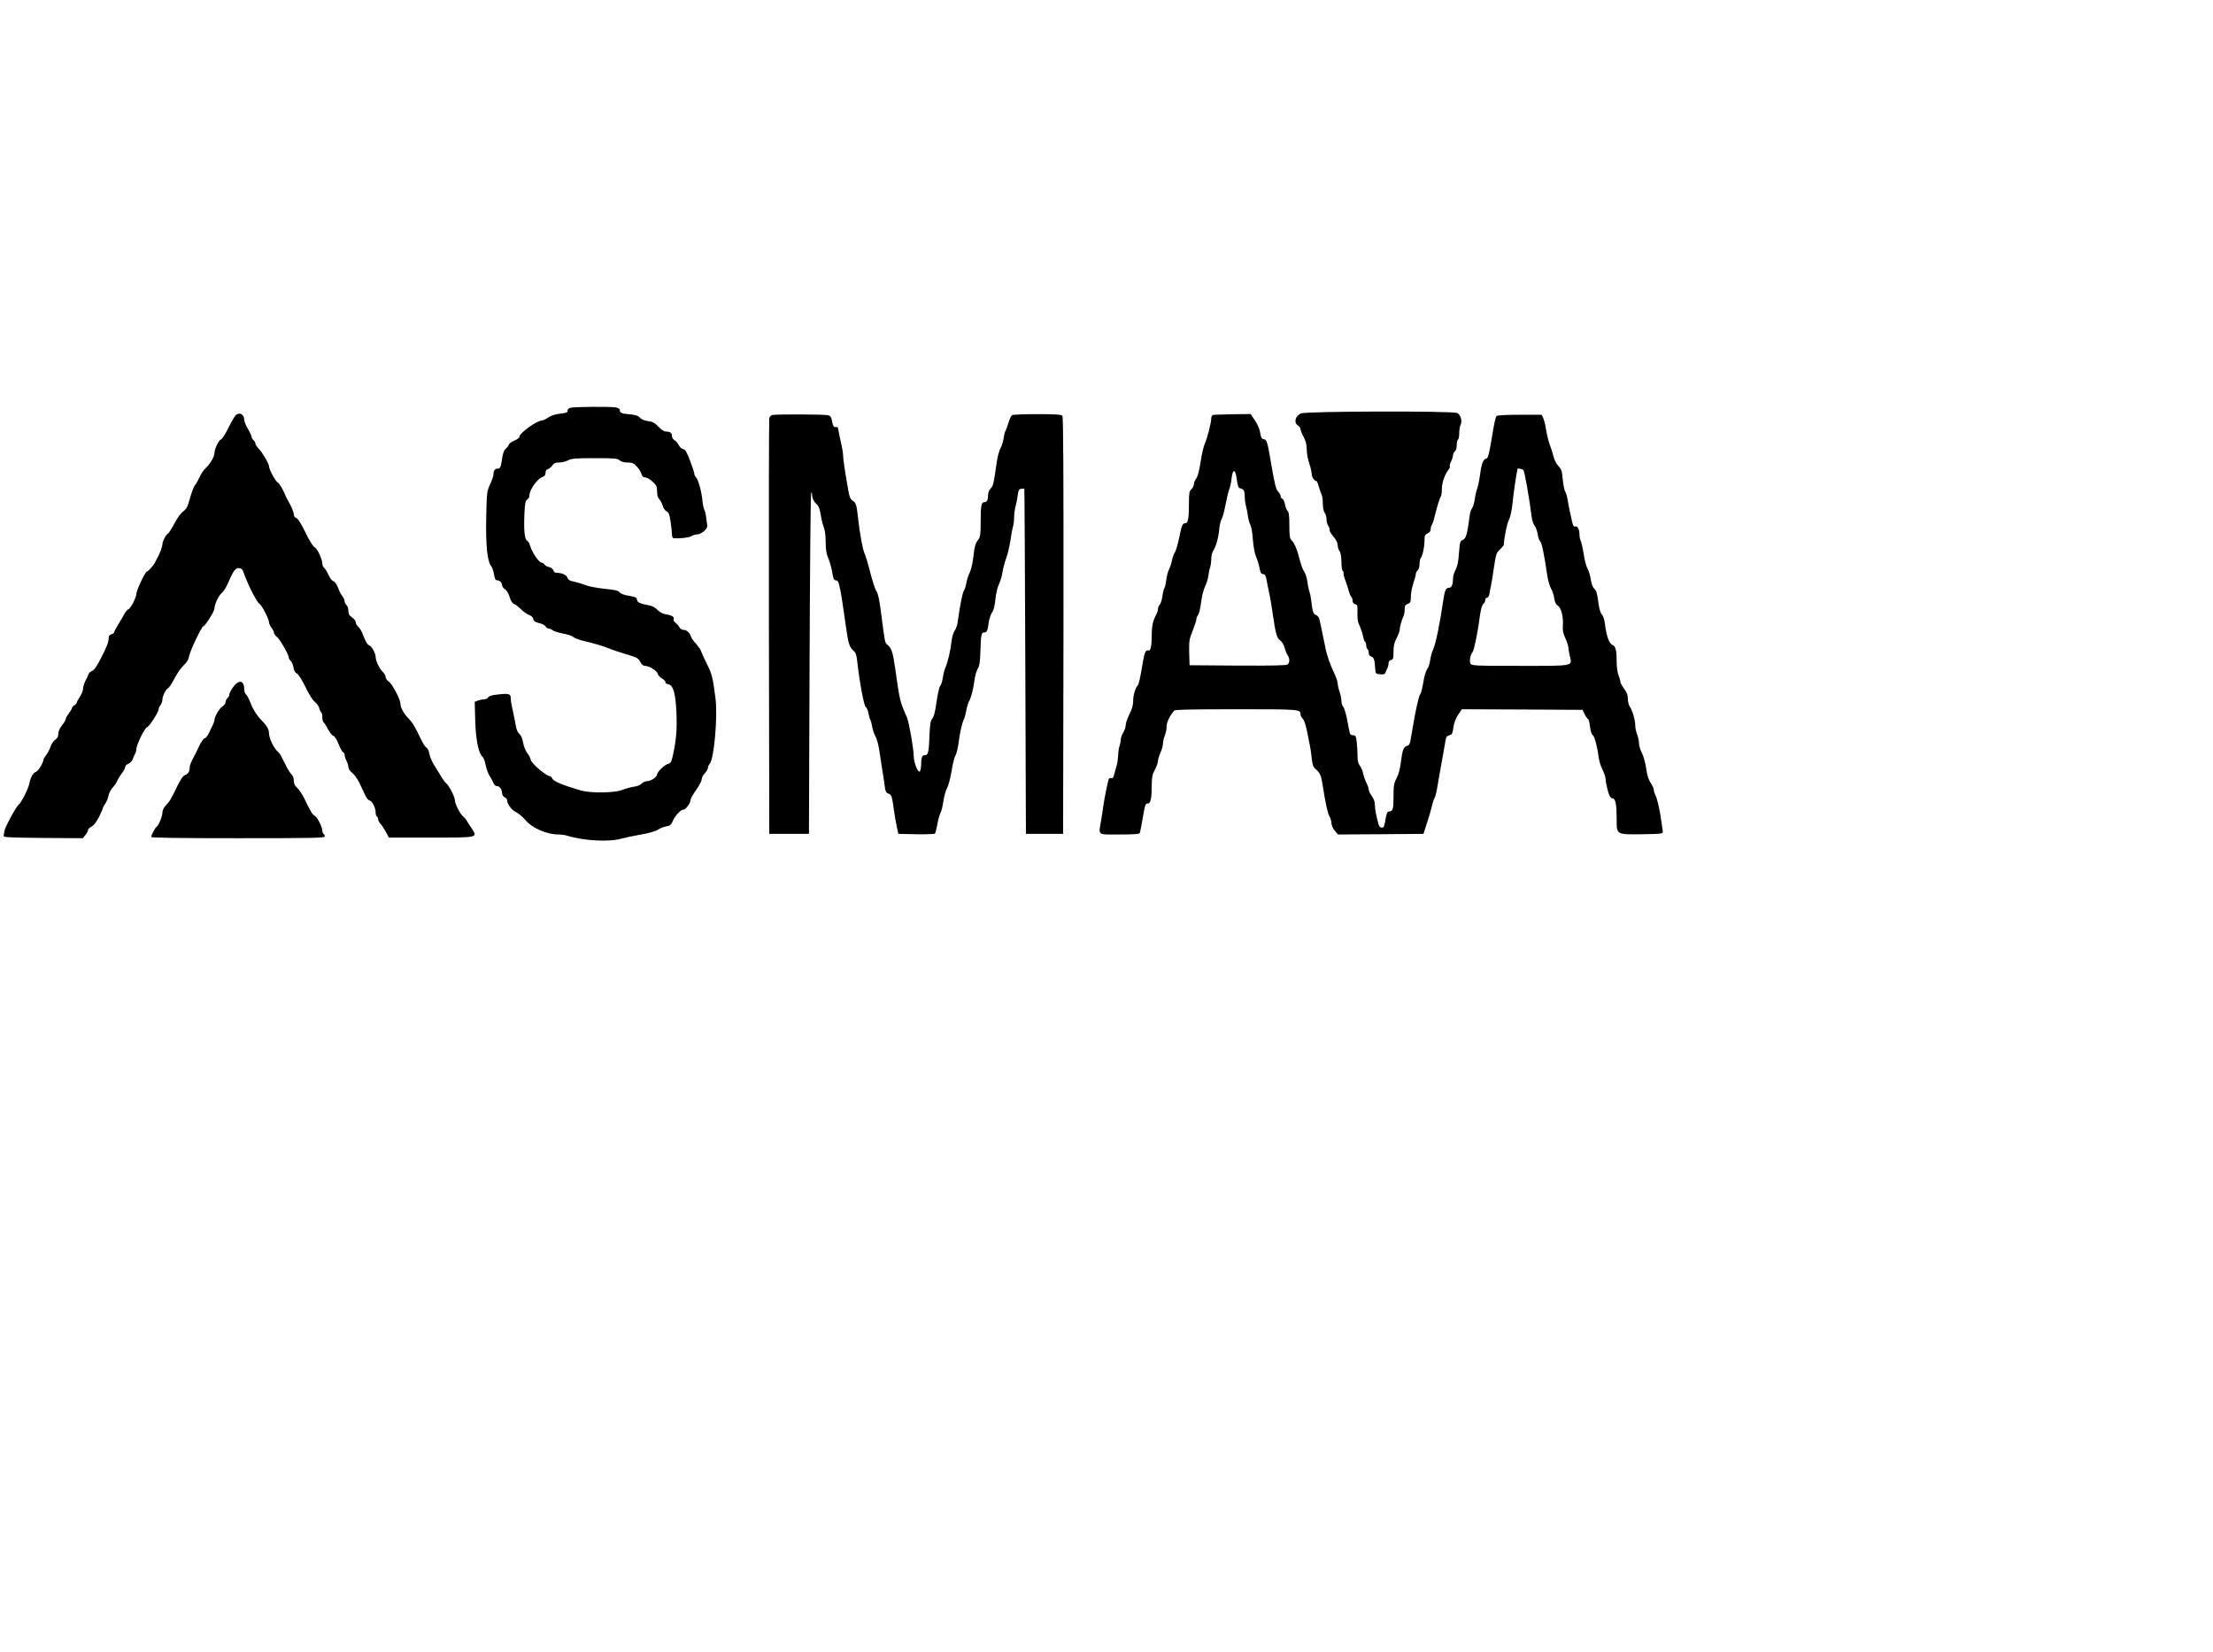
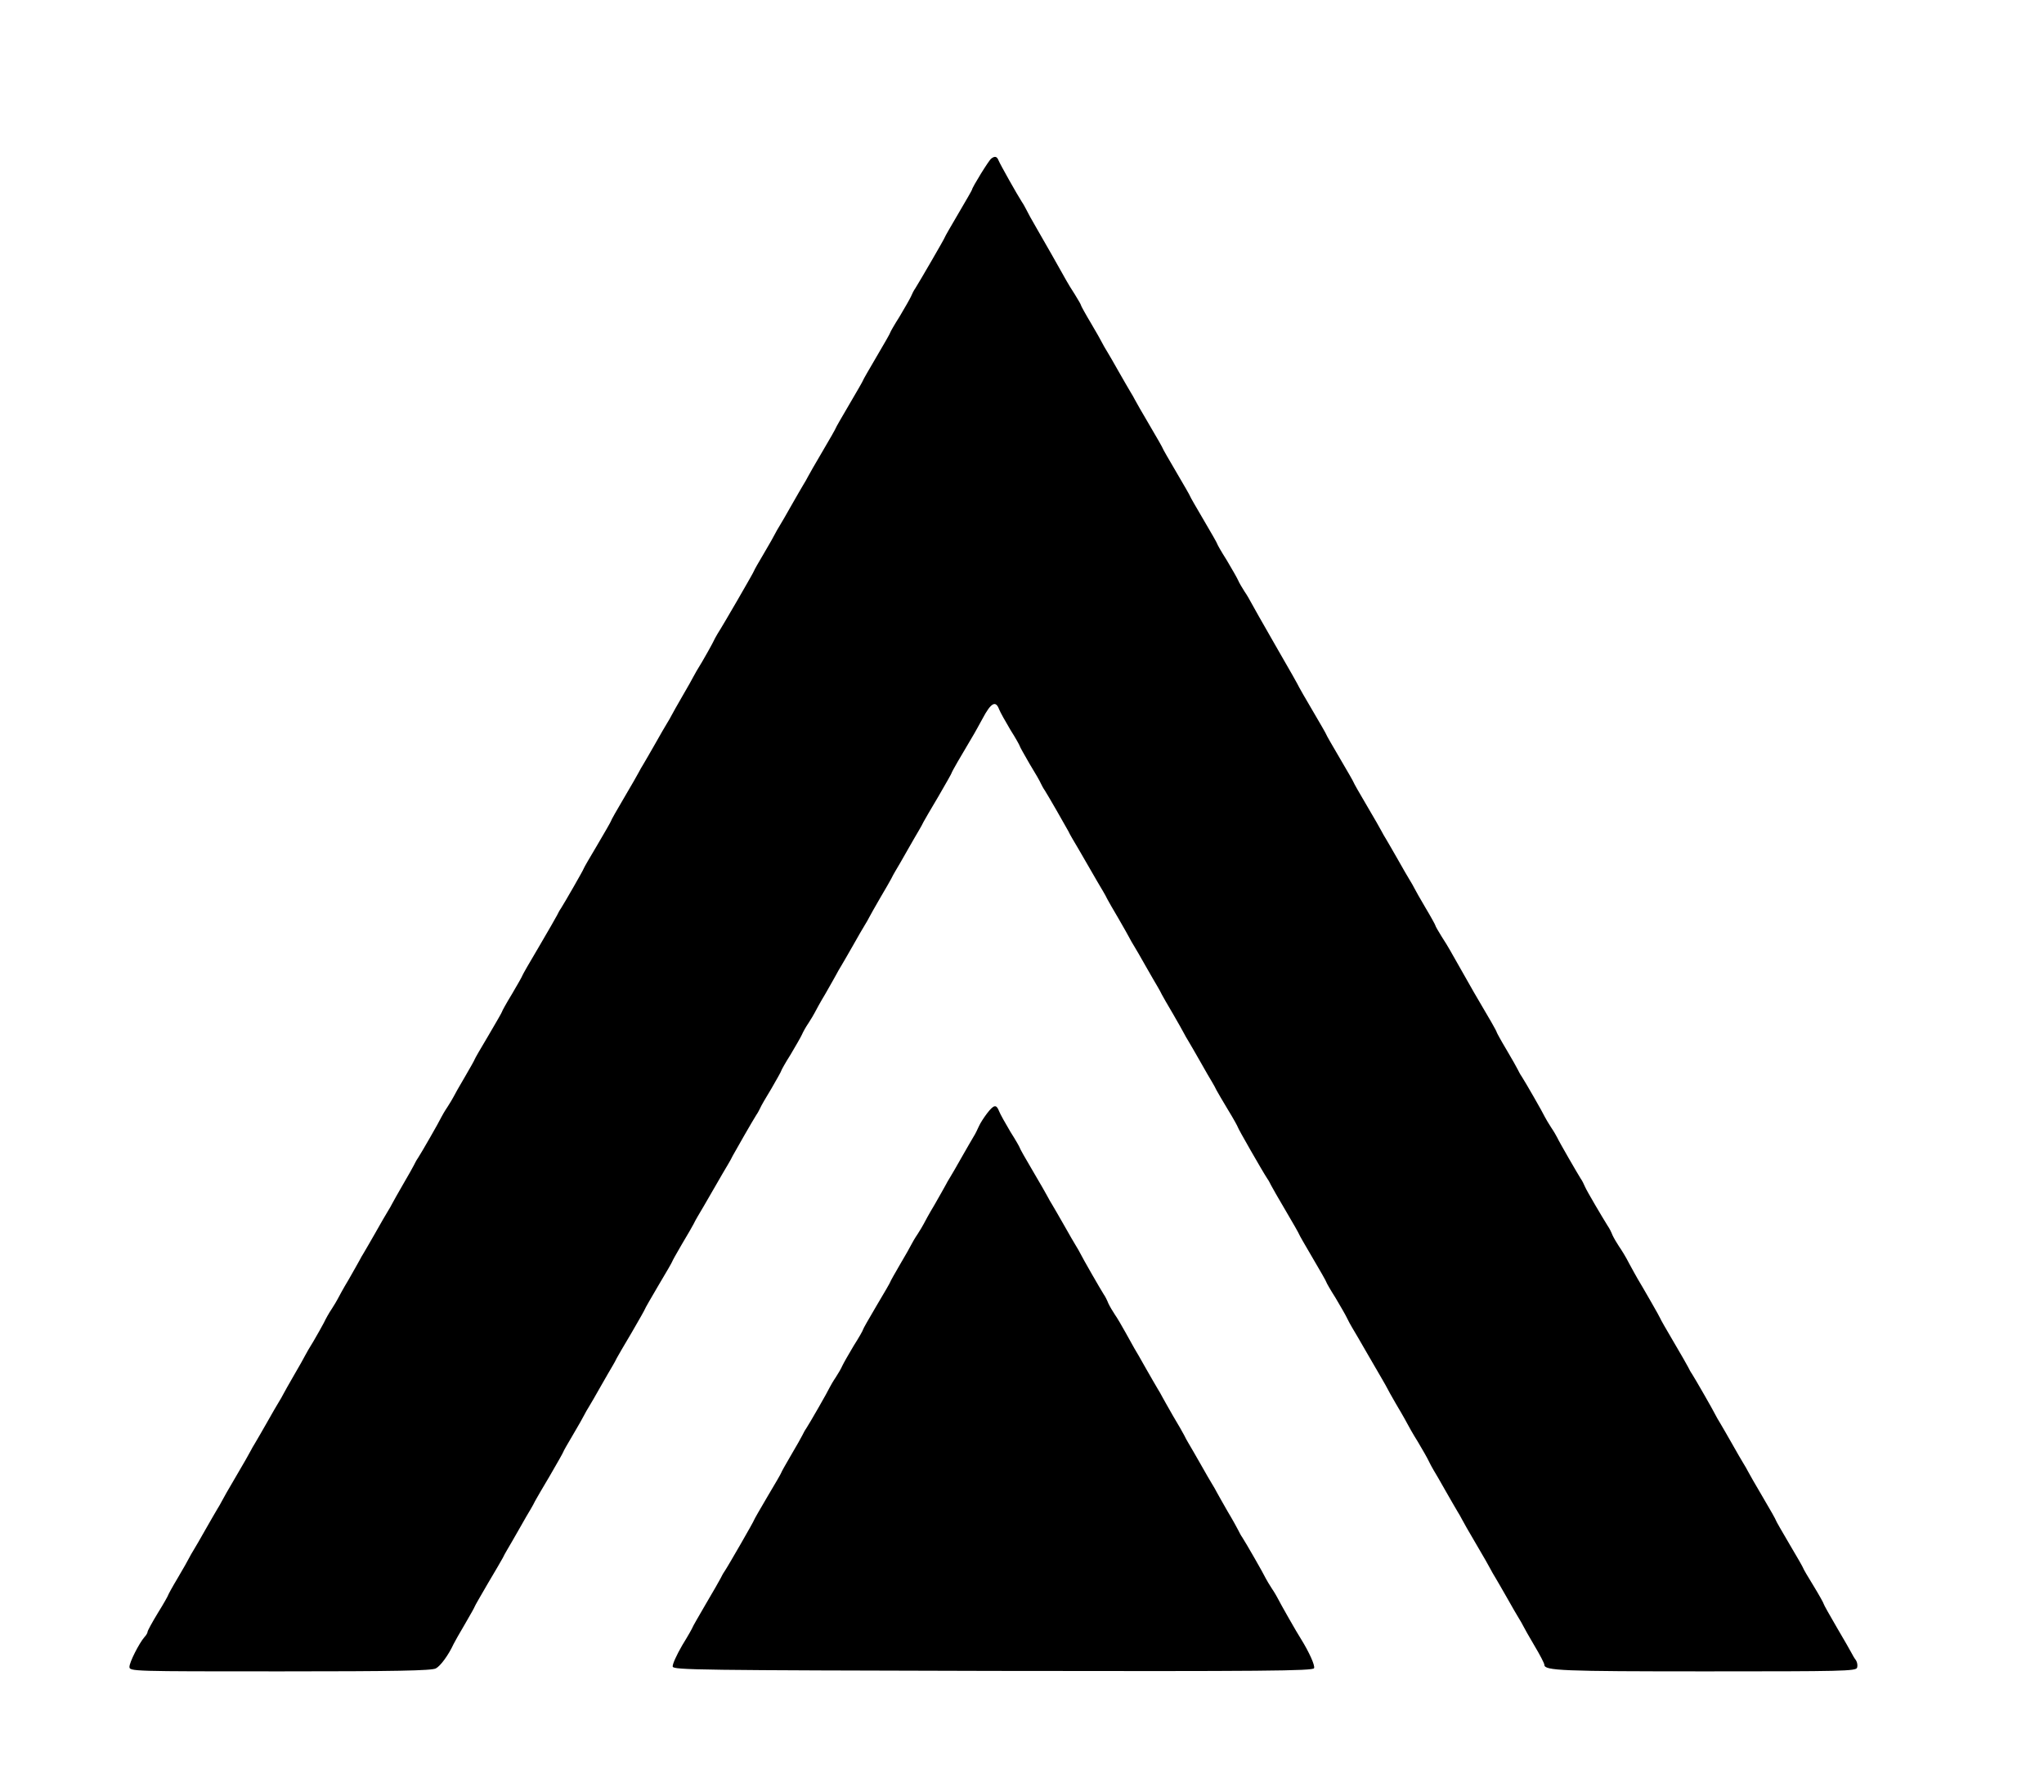
- <svg xmlns="http://www.w3.org/2000/svg" version="1.0" width="1785pt" height="1332pt" viewBox="0 0 1785 1332" preserveAspectRatio="xMidYMid meet">
-   <g transform="translate(0,1332) scale(0.1,-0.1)" fill="#000000" stroke="none">
-     <path d="M4600 10031 c-16 -5 -24 -13 -22 -24 2 -13 -10 -17 -58 -23 -39 -4 -74 -15 -96 -30 -19 -13 -41 -24 -48 -24 -44 0 -186 -102 -186 -132 0 -8 -18 -22 -40 -31 -22 -8 -43 -24 -46 -34 -4 -10 -15 -25 -26 -33 -12 -11 -22 -37 -28 -78 -10 -72 -15 -82 -40 -82 -19 0 -30 -19 -30 -50 0 -9 -12 -44 -27 -76 -26 -57 -27 -67 -31 -261 -5 -223 8 -358 38 -396 10 -12 21 -44 25 -70 5 -35 12 -47 24 -47 22 0 41 -19 41 -41 0 -9 11 -24 24 -32 14 -9 29 -35 37 -63 9 -31 21 -49 36 -55 11 -4 37 -24 57 -44 20 -20 50 -41 66 -46 18 -7 30 -19 32 -32 2 -16 14 -24 46 -32 24 -5 48 -18 53 -28 6 -9 17 -17 26 -17 9 0 24 -6 32 -14 9 -7 45 -18 80 -25 35 -6 72 -18 81 -26 10 -9 42 -22 72 -30 119 -29 175 -46 218 -64 25 -10 79 -29 120 -41 110 -33 118 -36 135 -70 9 -18 23 -30 36 -30 34 0 96 -38 103 -62 3 -13 19 -31 36 -40 17 -10 29 -23 28 -30 -2 -7 8 -14 20 -16 42 -6 61 -70 68 -228 6 -137 -1 -222 -29 -348 -11 -51 -17 -61 -39 -67 -28 -7 -88 -65 -88 -85 0 -20 -50 -54 -80 -54 -15 0 -35 -9 -45 -20 -10 -11 -37 -22 -64 -25 -25 -4 -67 -15 -93 -26 -59 -24 -255 -27 -333 -4 -133 38 -219 73 -229 94 -5 11 -14 21 -20 21 -31 1 -156 108 -156 135 0 9 -12 32 -27 51 -15 21 -29 56 -34 87 -6 34 -16 57 -29 67 -14 11 -24 34 -30 70 -5 30 -16 84 -24 120 -9 36 -16 79 -16 96 0 39 -13 43 -104 33 -47 -4 -72 -12 -78 -23 -5 -9 -20 -16 -33 -16 -13 0 -36 -5 -50 -10 l-26 -10 4 -148 c4 -155 27 -269 59 -295 8 -6 20 -38 26 -70 7 -32 21 -71 32 -86 11 -16 24 -40 30 -55 6 -16 17 -26 29 -26 22 0 41 -27 41 -59 0 -11 9 -25 20 -31 11 -6 20 -15 20 -21 0 -32 37 -83 71 -98 21 -10 55 -39 77 -65 53 -64 172 -116 266 -116 22 0 57 -5 76 -11 129 -40 334 -51 430 -23 30 8 103 24 162 34 65 11 118 27 135 39 15 10 45 22 66 26 30 5 40 12 51 38 19 46 65 97 87 97 20 0 59 53 59 80 0 8 20 44 45 79 25 36 45 74 45 86 0 12 11 34 25 49 14 15 25 34 25 43 0 9 6 24 14 32 36 40 66 381 47 531 -22 169 -29 196 -69 275 -22 44 -43 90 -47 103 -3 12 -22 39 -41 60 -19 20 -37 46 -40 57 -10 32 -35 55 -60 55 -14 0 -28 9 -35 23 -7 12 -21 28 -31 36 -11 7 -17 19 -14 26 7 19 -12 32 -60 40 -27 4 -52 17 -69 35 -15 16 -42 32 -59 35 -88 18 -105 26 -108 48 -3 19 -12 23 -65 32 -40 6 -67 17 -75 28 -10 14 -37 20 -118 28 -58 6 -123 18 -145 26 -49 18 -91 30 -126 37 -15 4 -29 14 -32 26 -6 22 -44 40 -84 40 -17 0 -27 7 -30 21 -4 12 -17 22 -35 26 -16 3 -32 12 -35 19 -2 6 -15 15 -28 18 -24 6 -78 90 -91 140 -3 15 -13 30 -22 35 -21 12 -28 86 -22 219 4 85 8 105 23 113 9 6 17 20 17 32 0 47 65 138 108 151 15 5 22 15 22 33 0 16 7 27 20 30 10 3 26 16 35 29 12 19 24 24 56 24 22 0 54 8 72 18 27 14 59 17 213 17 159 0 184 -2 201 -17 13 -12 36 -18 64 -18 37 0 50 -5 75 -32 17 -18 34 -45 38 -60 5 -20 13 -28 29 -28 13 0 40 -15 60 -34 32 -29 37 -40 37 -79 0 -30 6 -51 18 -63 9 -9 22 -33 27 -53 6 -20 20 -40 32 -45 17 -8 23 -24 32 -83 6 -41 11 -87 11 -103 0 -17 6 -30 13 -31 53 -3 126 5 144 17 12 8 32 14 44 14 36 0 90 47 84 73 -2 12 -7 41 -9 63 -2 23 -9 50 -14 61 -6 10 -14 48 -17 83 -8 75 -32 158 -51 181 -8 8 -14 22 -14 30 0 8 -15 55 -34 104 -27 70 -39 91 -55 93 -12 2 -28 16 -36 32 -8 16 -24 34 -35 40 -11 6 -20 21 -20 34 0 25 -17 36 -52 36 -12 0 -37 17 -57 39 -29 31 -46 40 -85 45 -31 5 -55 15 -65 28 -12 14 -33 21 -66 25 -81 7 -95 12 -95 32 0 13 -10 20 -31 25 -42 8 -338 6 -369 -3z" />
-     <path d="M10494 9986 c-47 -21 -61 -75 -24 -98 11 -7 20 -20 20 -29 0 -9 11 -37 25 -63 18 -33 25 -63 25 -100 0 -29 9 -79 20 -112 11 -32 20 -71 20 -86 0 -25 22 -58 39 -58 3 0 12 -21 19 -47 8 -27 18 -56 23 -65 5 -10 9 -42 9 -71 0 -31 6 -61 15 -73 8 -10 15 -35 15 -54 0 -19 7 -43 15 -53 7 -11 12 -24 9 -31 -2 -6 11 -30 31 -53 23 -27 35 -51 35 -70 0 -16 7 -38 15 -49 9 -12 14 -43 15 -86 0 -37 5 -70 11 -73 5 -4 8 -12 6 -18 -2 -7 5 -34 16 -62 10 -27 22 -65 27 -84 5 -18 13 -38 19 -44 6 -6 11 -21 11 -33 0 -13 8 -24 21 -27 18 -5 20 -12 18 -69 -1 -35 3 -72 8 -83 15 -30 35 -86 40 -118 3 -15 9 -30 14 -33 5 -3 9 -16 9 -29 0 -13 5 -27 10 -30 6 -3 10 -17 10 -30 0 -15 7 -26 20 -30 22 -7 28 -26 32 -95 3 -44 4 -45 41 -48 29 -3 38 1 43 15 3 10 10 26 15 35 5 10 9 27 9 39 0 12 8 23 20 26 17 5 20 14 20 68 0 47 6 73 25 109 14 26 25 57 25 68 0 23 17 81 31 110 5 10 9 34 9 53 0 29 5 37 25 45 22 8 25 15 25 58 0 27 9 75 20 108 11 32 20 66 20 75 0 9 7 22 15 29 8 7 15 29 15 49 0 20 4 41 8 47 15 17 32 91 32 141 0 43 3 51 25 61 16 8 25 20 25 35 0 13 4 27 9 33 4 5 14 32 20 59 23 92 44 160 52 169 5 6 9 33 9 62 0 50 23 117 55 158 8 10 12 23 9 27 -3 5 2 22 11 38 8 17 15 39 15 49 0 11 7 25 15 32 9 7 15 29 15 51 0 21 5 41 10 44 6 3 10 26 10 51 0 25 5 54 10 65 17 31 2 85 -26 98 -39 18 -1219 15 -1260 -3z" />
-     <path d="M1901 9971 c-10 -10 -37 -57 -60 -104 -23 -47 -49 -88 -59 -91 -18 -6 -52 -78 -52 -109 0 -29 -37 -92 -68 -119 -16 -14 -39 -47 -51 -73 -12 -27 -28 -56 -36 -65 -13 -15 -30 -60 -55 -150 -9 -31 -23 -51 -43 -65 -18 -12 -46 -51 -69 -95 -22 -41 -45 -78 -53 -83 -17 -9 -45 -64 -45 -88 0 -18 -23 -77 -41 -109 -5 -8 -13 -24 -18 -35 -10 -23 -52 -70 -68 -76 -15 -6 -83 -152 -83 -178 0 -29 -45 -117 -64 -124 -8 -3 -20 -17 -28 -30 -7 -14 -30 -53 -50 -86 -21 -34 -38 -66 -38 -71 0 -5 -9 -12 -20 -15 -11 -3 -21 -12 -21 -18 -5 -52 -14 -76 -60 -166 -36 -72 -59 -105 -76 -112 -13 -5 -26 -17 -29 -26 -3 -10 -14 -34 -25 -54 -10 -20 -19 -49 -19 -63 0 -15 -11 -44 -25 -64 -14 -20 -25 -41 -25 -47 0 -6 -9 -16 -20 -23 -11 -7 -20 -17 -20 -23 0 -6 -11 -25 -25 -43 -14 -18 -25 -39 -25 -46 0 -6 -13 -29 -30 -50 -19 -24 -30 -50 -30 -69 0 -21 -7 -35 -24 -47 -14 -8 -30 -32 -37 -52 -6 -20 -22 -51 -35 -69 -13 -17 -24 -36 -24 -40 0 -24 -42 -92 -60 -98 -23 -7 -44 -44 -53 -93 -9 -44 -64 -154 -87 -172 -21 -17 -111 -184 -115 -214 -1 -12 -4 -28 -6 -36 -4 -13 38 -15 318 -18 l321 -2 21 26 c12 15 21 33 21 40 0 7 13 20 29 28 18 10 39 37 60 78 17 35 31 67 31 72 0 4 9 20 19 35 11 15 22 43 26 64 4 21 20 51 36 68 15 16 31 40 35 52 4 12 20 38 35 58 16 20 29 44 29 53 0 9 11 21 25 26 14 5 30 22 35 37 6 16 15 36 20 45 6 10 10 27 10 37 0 34 68 172 87 177 18 5 93 122 93 146 0 7 7 22 15 32 8 11 15 30 15 43 0 27 24 78 42 90 14 9 24 23 69 105 17 31 46 70 65 87 22 20 35 43 39 68 8 44 102 243 116 243 13 0 89 121 89 142 0 33 32 103 58 125 14 12 35 43 46 70 50 113 65 134 94 131 20 -2 29 -11 36 -33 9 -31 61 -149 77 -175 5 -8 16 -28 25 -45 9 -16 22 -33 29 -37 18 -11 75 -123 75 -146 0 -11 9 -31 20 -45 11 -14 20 -32 20 -40 0 -9 11 -24 24 -34 24 -18 96 -145 96 -168 0 -7 7 -18 15 -25 8 -7 18 -30 22 -52 4 -27 13 -43 27 -49 13 -6 40 -49 70 -110 29 -61 60 -109 77 -121 15 -12 31 -34 34 -49 4 -16 11 -31 16 -34 5 -4 9 -21 9 -40 0 -19 5 -37 10 -40 6 -4 21 -28 35 -55 14 -27 33 -51 43 -54 12 -4 29 -31 43 -67 13 -34 30 -64 37 -66 6 -3 12 -13 12 -23 0 -10 7 -31 15 -46 8 -16 15 -39 15 -51 0 -12 12 -31 26 -42 27 -21 53 -60 80 -121 40 -87 47 -100 66 -106 22 -7 48 -60 48 -98 0 -14 5 -28 10 -31 6 -3 10 -13 10 -22 0 -9 9 -26 20 -38 10 -11 30 -41 43 -65 l24 -45 338 0 c387 0 379 -2 329 75 -16 23 -34 52 -41 64 -7 11 -19 26 -28 32 -21 15 -65 100 -65 125 0 31 -48 125 -73 144 -7 5 -20 22 -28 36 -8 14 -33 54 -56 90 -25 38 -45 82 -49 107 -4 25 -13 46 -24 52 -9 5 -29 35 -44 67 -51 106 -64 129 -97 164 -42 43 -69 92 -69 123 0 35 -67 162 -95 180 -14 9 -25 26 -25 37 0 11 -11 30 -24 42 -26 24 -56 88 -56 118 0 29 -32 88 -51 94 -16 5 -30 30 -58 102 -7 17 -21 39 -32 49 -10 9 -19 25 -19 35 0 10 -13 27 -30 39 -23 16 -30 29 -30 54 0 19 -7 39 -15 46 -8 7 -15 20 -15 30 0 9 -8 28 -18 41 -11 13 -27 45 -36 71 -11 28 -26 48 -37 51 -11 3 -28 25 -39 50 -11 24 -27 50 -35 57 -8 7 -15 22 -15 34 0 35 -42 125 -62 132 -11 3 -41 51 -74 119 -36 74 -62 115 -75 118 -11 3 -19 14 -19 27 0 19 -21 69 -51 120 -5 8 -12 22 -15 30 -20 51 -51 103 -66 111 -18 10 -68 105 -68 128 0 21 -53 111 -82 141 -16 16 -28 35 -28 43 0 8 -7 20 -15 27 -8 7 -15 18 -15 26 0 7 -13 36 -30 64 -16 28 -30 61 -30 73 0 46 -40 67 -69 38z" />
-     <path d="M6228 9973 c-10 -2 -20 -14 -23 -26 -3 -12 -4 -771 -3 -1687 l3 -1665 160 0 160 0 5 1372 c3 754 8 1375 13 1379 4 4 7 -3 7 -15 0 -28 17 -62 41 -81 12 -10 22 -39 29 -81 5 -37 17 -83 25 -102 9 -22 15 -69 15 -119 0 -61 6 -95 20 -127 11 -24 25 -75 32 -112 9 -56 14 -69 29 -69 12 0 21 -10 25 -27 3 -16 8 -37 11 -48 6 -21 24 -140 48 -310 17 -125 27 -154 59 -183 18 -15 25 -35 30 -83 20 -177 55 -362 69 -371 8 -4 18 -27 22 -51 4 -23 11 -46 15 -52 4 -5 11 -30 15 -55 4 -25 16 -60 26 -78 11 -19 24 -66 30 -105 6 -40 17 -110 24 -157 8 -47 17 -109 21 -138 5 -43 10 -55 29 -62 27 -10 29 -17 45 -130 6 -47 17 -110 24 -140 l12 -55 144 -3 c79 -1 147 1 151 5 4 4 13 37 19 73 6 36 18 78 26 94 8 15 19 60 24 99 6 39 19 84 29 101 10 17 26 78 36 135 9 58 23 114 31 127 8 12 19 53 24 91 12 94 30 173 45 203 7 14 15 45 19 69 4 24 13 56 20 70 20 37 35 96 46 174 5 38 17 81 27 95 13 21 18 52 21 137 4 137 7 155 32 155 21 0 26 11 36 85 4 27 16 61 26 76 13 17 22 53 27 106 5 47 17 100 30 125 11 24 24 66 27 93 4 28 17 77 29 110 12 33 28 98 35 145 7 47 16 98 21 114 5 16 9 50 9 75 0 25 5 64 11 86 7 22 14 63 18 90 5 42 10 51 29 53 12 2 23 2 24 0 2 -2 5 -628 8 -1393 l5 -1390 150 0 150 0 3 1679 c1 1233 -1 1682 -9 1692 -9 11 -54 14 -203 14 -105 0 -197 -4 -203 -8 -7 -5 -20 -33 -29 -63 -9 -30 -20 -58 -24 -64 -4 -5 -11 -32 -15 -60 -4 -27 -15 -63 -25 -80 -10 -16 -23 -66 -30 -110 -25 -179 -29 -194 -49 -214 -12 -12 -21 -34 -21 -50 0 -42 -9 -61 -30 -61 -25 0 -30 -27 -30 -161 0 -98 -3 -120 -19 -140 -24 -32 -30 -52 -41 -147 -5 -45 -18 -98 -28 -119 -11 -21 -23 -58 -27 -83 -4 -24 -13 -54 -21 -65 -11 -18 -31 -117 -49 -250 -4 -27 -15 -60 -25 -72 -10 -13 -21 -50 -25 -86 -9 -76 -28 -160 -48 -207 -8 -19 -18 -57 -22 -85 -4 -27 -13 -57 -21 -66 -8 -9 -21 -67 -30 -130 -11 -79 -21 -120 -34 -134 -14 -16 -19 -43 -23 -140 -5 -132 -10 -155 -37 -155 -22 0 -30 -19 -30 -73 0 -23 -4 -49 -10 -57 -13 -21 -50 69 -50 123 0 56 -38 275 -55 312 -57 130 -57 129 -94 391 -19 135 -30 167 -63 194 -21 16 -20 15 -53 270 -12 92 -23 143 -35 161 -10 14 -33 82 -50 150 -17 68 -38 138 -46 154 -15 31 -39 158 -54 297 -11 99 -16 113 -44 131 -17 12 -25 31 -34 84 -28 159 -42 255 -42 284 0 17 -7 58 -15 92 -8 34 -17 79 -21 100 -4 28 -9 37 -19 33 -18 -6 -27 8 -35 53 -4 26 -11 37 -30 42 -27 8 -424 9 -452 2z" />
-     <path d="M9783 9973 c-7 -3 -13 -14 -13 -26 0 -35 -31 -159 -51 -202 -10 -22 -26 -89 -35 -150 -11 -71 -23 -118 -35 -134 -11 -13 -19 -34 -19 -46 0 -12 -9 -30 -20 -40 -17 -16 -20 -31 -20 -115 0 -123 -7 -160 -30 -160 -22 0 -28 -14 -50 -122 -10 -49 -25 -99 -33 -112 -9 -12 -19 -41 -23 -62 -4 -21 -14 -55 -24 -74 -9 -19 -20 -59 -23 -89 -4 -29 -10 -58 -15 -65 -5 -6 -12 -35 -16 -65 -4 -29 -14 -60 -22 -68 -7 -8 -14 -23 -14 -34 0 -11 -5 -30 -12 -42 -27 -48 -38 -95 -38 -163 0 -92 -9 -137 -26 -130 -20 8 -32 -15 -43 -79 -26 -154 -34 -191 -46 -205 -20 -24 -35 -79 -35 -127 0 -29 -10 -64 -30 -103 -16 -33 -30 -72 -30 -87 0 -15 -9 -43 -20 -61 -11 -18 -20 -43 -20 -57 0 -13 -4 -35 -9 -49 -6 -13 -11 -48 -12 -78 -2 -29 -6 -64 -11 -78 -4 -14 -13 -45 -19 -68 -7 -31 -14 -42 -24 -38 -8 3 -17 1 -20 -4 -7 -12 -35 -144 -45 -215 -4 -33 -13 -89 -19 -125 -20 -121 -35 -110 149 -110 120 0 162 3 164 13 2 6 12 55 21 107 22 126 23 130 44 130 22 0 31 42 31 150 0 61 5 84 25 122 14 26 25 57 25 70 0 13 9 43 20 67 11 24 20 56 20 72 0 16 7 46 15 66 8 19 15 53 15 74 0 34 23 82 60 127 8 9 122 12 503 12 513 0 517 0 517 -42 0 -9 8 -25 18 -35 12 -11 25 -52 36 -108 10 -49 20 -101 23 -115 3 -14 9 -56 13 -94 6 -55 13 -73 33 -90 34 -29 44 -50 56 -131 24 -153 39 -221 55 -250 9 -16 16 -42 16 -57 0 -14 12 -40 26 -57 l26 -31 345 2 345 3 27 85 c16 47 34 110 41 140 7 30 17 60 22 67 5 6 16 49 23 95 8 46 19 108 24 138 13 69 31 173 40 225 5 31 11 40 31 45 22 5 26 13 33 63 5 38 19 73 38 102 l31 45 486 -2 487 -3 18 -37 c10 -21 22 -38 27 -38 4 0 11 -27 15 -60 4 -36 13 -63 21 -68 15 -9 37 -88 49 -181 4 -30 18 -75 31 -99 13 -25 24 -59 25 -76 0 -17 8 -58 17 -91 13 -47 22 -61 38 -63 26 -4 34 -48 34 -178 0 -116 -1 -115 211 -112 158 3 164 4 161 23 -2 11 -7 49 -12 85 -13 92 -33 181 -48 207 -6 12 -12 30 -12 41 0 11 -11 36 -25 57 -18 26 -29 61 -37 119 -7 46 -22 100 -35 125 -13 24 -23 59 -23 78 0 18 -7 50 -15 70 -8 19 -15 52 -15 72 0 43 -23 123 -45 153 -8 13 -15 41 -15 63 0 30 -8 52 -30 81 -16 21 -30 46 -30 55 0 9 -7 33 -15 52 -8 21 -15 67 -15 105 0 98 -8 132 -36 142 -25 10 -47 73 -59 170 -3 31 -14 64 -25 75 -12 13 -22 49 -29 105 -8 63 -16 89 -31 101 -12 11 -23 38 -29 77 -5 33 -17 72 -26 86 -9 13 -23 66 -31 117 -8 51 -19 100 -25 110 -5 10 -9 32 -9 49 0 40 -16 71 -35 64 -10 -4 -17 6 -23 33 -17 72 -31 138 -38 183 -3 24 -12 54 -19 65 -7 11 -16 56 -20 99 -6 69 -11 83 -35 107 -15 16 -32 48 -39 76 -6 26 -20 71 -31 98 -10 28 -23 80 -29 117 -5 37 -16 80 -23 95 l-13 28 -177 0 c-106 0 -181 -4 -187 -10 -6 -6 -17 -53 -26 -105 -33 -201 -41 -235 -56 -238 -25 -5 -39 -40 -50 -125 -6 -45 -17 -98 -24 -117 -7 -19 -16 -57 -19 -84 -4 -27 -13 -60 -21 -73 -9 -12 -17 -35 -19 -50 -21 -160 -30 -194 -55 -206 -24 -11 -26 -18 -33 -107 -4 -67 -13 -107 -27 -135 -12 -21 -21 -53 -21 -70 0 -48 -11 -75 -30 -75 -28 0 -37 -19 -50 -110 -24 -170 -60 -344 -79 -384 -10 -23 -22 -62 -25 -89 -3 -26 -14 -60 -25 -75 -11 -15 -24 -62 -31 -107 -7 -44 -18 -87 -25 -95 -12 -14 -37 -129 -65 -295 -18 -110 -19 -113 -40 -120 -29 -9 -38 -32 -50 -128 -7 -57 -19 -103 -35 -133 -22 -41 -25 -60 -25 -150 0 -104 -5 -118 -40 -119 -10 0 -17 -20 -25 -65 -8 -54 -13 -65 -29 -65 -12 0 -22 9 -26 25 -20 71 -30 124 -30 158 0 25 -9 50 -25 72 -14 19 -25 42 -25 52 0 10 -9 36 -19 56 -11 21 -22 55 -26 75 -4 20 -16 48 -26 61 -13 16 -19 40 -19 74 0 27 -3 77 -6 111 -6 55 -9 61 -30 61 -16 0 -25 7 -28 23 -3 12 -12 60 -21 107 -9 47 -23 92 -31 101 -8 8 -14 29 -14 46 0 17 -7 50 -15 73 -8 23 -15 54 -15 68 0 15 -17 62 -39 107 -21 44 -46 116 -56 160 -9 44 -23 112 -31 150 -8 39 -17 83 -21 98 -3 17 -15 32 -28 37 -23 9 -28 24 -40 127 -3 23 -9 52 -14 65 -5 13 -12 48 -16 78 -4 30 -16 67 -26 81 -10 14 -24 52 -33 85 -21 87 -43 141 -66 164 -17 17 -20 33 -20 124 0 77 -4 107 -14 115 -8 7 -17 30 -21 52 -4 22 -13 43 -21 46 -8 3 -14 12 -14 21 0 9 -9 26 -21 38 -17 18 -27 59 -50 191 -36 213 -40 227 -66 231 -17 2 -22 13 -28 50 -4 28 -21 69 -42 100 l-35 53 -146 -2 c-81 -1 -153 -4 -159 -6z m2505 -445 c10 -13 46 -217 67 -380 3 -26 14 -57 24 -70 10 -13 20 -42 24 -65 3 -23 11 -49 19 -57 14 -13 33 -105 58 -276 6 -40 20 -88 30 -106 11 -17 23 -52 26 -77 5 -33 13 -51 29 -61 28 -18 46 -91 41 -161 -3 -37 2 -63 20 -102 13 -28 24 -61 24 -72 0 -11 5 -42 12 -70 19 -86 42 -81 -403 -81 -369 0 -389 1 -398 19 -11 19 -1 72 18 94 10 13 39 151 51 242 12 96 22 134 36 146 8 6 14 20 14 30 0 11 7 19 15 19 9 0 16 14 20 38 3 20 8 46 11 57 3 11 13 75 23 142 17 113 20 124 49 151 18 17 32 34 32 39 2 57 24 165 40 199 13 26 24 78 30 136 7 70 27 213 40 276 1 8 39 0 48 -10z m-2312 -75 c8 -56 12 -68 29 -72 27 -5 35 -19 35 -66 0 -22 5 -58 11 -80 6 -22 13 -58 15 -80 3 -22 12 -53 20 -70 8 -16 17 -70 20 -120 4 -51 14 -108 24 -131 10 -23 21 -57 25 -75 12 -61 16 -69 34 -69 14 0 21 -13 29 -57 6 -32 15 -78 21 -103 6 -25 17 -94 26 -155 24 -167 34 -202 60 -219 14 -9 29 -34 36 -58 6 -23 17 -51 25 -62 18 -26 18 -60 0 -75 -9 -8 -123 -10 -402 -9 l-389 3 -3 101 c-2 93 0 107 28 177 16 41 30 83 30 93 0 10 6 25 13 33 8 9 19 55 25 103 6 48 20 105 32 128 11 22 23 60 26 83 3 23 9 55 15 71 5 16 9 48 9 70 0 23 7 51 15 63 22 32 42 101 49 172 3 36 12 74 20 85 7 12 21 62 30 111 10 50 23 106 30 125 8 19 17 61 20 93 10 81 31 76 42 -10z" />
-     <path d="M1880 7778 c-16 -22 -30 -49 -30 -58 0 -10 -7 -23 -15 -30 -8 -7 -15 -21 -15 -31 0 -10 -11 -26 -24 -35 -26 -16 -66 -84 -66 -110 0 -9 -7 -28 -14 -42 -8 -15 -22 -44 -31 -64 -10 -21 -25 -40 -35 -43 -10 -3 -29 -31 -44 -63 -14 -31 -37 -77 -51 -102 -13 -25 -25 -55 -25 -67 0 -35 -11 -54 -37 -64 -17 -6 -36 -34 -64 -91 -50 -105 -58 -117 -91 -153 -18 -19 -28 -41 -28 -60 0 -30 -31 -103 -48 -114 -11 -7 -42 -66 -42 -81 0 -7 218 -10 700 -10 603 0 700 2 700 14 0 8 -4 18 -10 21 -5 3 -10 14 -10 24 0 30 -40 110 -60 121 -21 11 -31 28 -83 135 -19 39 -46 80 -61 92 -18 16 -26 32 -26 56 0 20 -7 41 -17 50 -10 9 -26 33 -37 54 -10 21 -22 45 -27 53 -5 8 -14 26 -19 39 -6 12 -19 30 -30 40 -30 24 -70 108 -70 144 0 35 -16 63 -65 113 -37 39 -67 87 -90 148 -10 25 -24 51 -31 57 -8 6 -14 24 -14 39 0 74 -43 83 -90 18z" />
+ <svg xmlns="http://www.w3.org/2000/svg" version="1.0" width="900pt" height="789pt" viewBox="0 0 900 789" preserveAspectRatio="xMidYMid meet">
+   <g transform="translate(0,789) scale(0.1,-0.1)" fill="#000000" stroke="none">
+     <path d="M4365 7192 c-10 -6 -85 -128 -85 -137 0 -2 -27 -49 -60 -105 -33 -56 -60 -103 -60 -105 0 -4 -114 -200 -130 -225 -6 -8 -14 -24 -19 -36 -5 -11 -28 -51 -50 -88 -23 -36 -41 -68 -41 -70 0 -3 -27 -50 -60 -106 -33 -56 -60 -103 -60 -105 0 -2 -27 -49 -60 -105 -33 -56 -60 -103 -60 -105 0 -2 -26 -48 -58 -102 -32 -54 -61 -105 -65 -113 -4 -8 -13 -24 -20 -35 -7 -11 -30 -52 -52 -90 -22 -39 -45 -79 -52 -90 -7 -11 -16 -27 -20 -35 -4 -8 -26 -48 -50 -88 -24 -40 -43 -74 -43 -76 0 -4 -140 -246 -160 -276 -5 -8 -16 -28 -24 -45 -8 -16 -29 -52 -45 -80 -17 -27 -34 -57 -38 -65 -4 -8 -25 -46 -48 -85 -22 -38 -44 -77 -48 -85 -4 -8 -13 -24 -20 -35 -7 -11 -30 -51 -52 -90 -22 -38 -45 -79 -52 -90 -7 -11 -16 -27 -20 -35 -4 -8 -33 -59 -65 -113 -32 -54 -58 -100 -58 -103 0 -2 -27 -49 -60 -105 -33 -55 -60 -102 -60 -104 0 -4 -84 -150 -100 -175 -6 -8 -13 -22 -17 -30 -4 -8 -40 -71 -80 -139 -40 -67 -73 -125 -73 -127 0 -2 -20 -38 -45 -80 -25 -41 -45 -77 -45 -80 0 -2 -27 -49 -60 -105 -33 -55 -60 -102 -60 -104 0 -2 -19 -36 -43 -77 -24 -40 -46 -80 -50 -88 -4 -8 -16 -28 -27 -45 -11 -16 -23 -37 -27 -45 -8 -18 -89 -159 -103 -180 -6 -8 -13 -22 -17 -30 -4 -8 -25 -46 -48 -85 -22 -38 -44 -77 -48 -85 -4 -8 -13 -24 -20 -35 -7 -11 -30 -51 -52 -90 -22 -38 -45 -79 -52 -90 -7 -11 -16 -27 -20 -35 -4 -8 -26 -46 -48 -85 -23 -38 -44 -77 -48 -85 -4 -8 -16 -28 -27 -45 -11 -16 -26 -43 -34 -60 -8 -16 -29 -52 -45 -80 -17 -27 -34 -57 -38 -65 -4 -8 -25 -46 -48 -85 -22 -38 -44 -77 -48 -85 -4 -8 -13 -24 -20 -35 -7 -11 -30 -51 -52 -90 -22 -38 -45 -79 -52 -90 -7 -11 -16 -27 -20 -35 -4 -8 -32 -58 -63 -110 -31 -52 -59 -102 -63 -110 -4 -8 -13 -24 -20 -35 -7 -11 -30 -52 -52 -90 -22 -39 -45 -79 -52 -90 -7 -11 -16 -27 -20 -35 -4 -8 -26 -48 -50 -88 -24 -40 -43 -75 -43 -77 0 -2 -20 -38 -45 -78 -25 -41 -45 -78 -45 -82 0 -5 -6 -16 -14 -24 -24 -28 -66 -111 -66 -131 0 -20 11 -20 663 -20 506 0 668 3 686 13 20 10 56 59 78 107 4 8 26 48 50 88 24 41 43 75 43 77 0 2 26 47 58 102 32 54 62 105 66 113 4 8 12 24 19 35 7 11 30 52 52 90 22 39 45 79 52 90 7 11 15 27 19 35 4 8 34 59 66 113 32 55 58 101 58 103 0 2 19 36 43 76 24 40 46 80 50 88 4 8 13 24 20 35 7 11 30 51 52 90 22 38 45 79 52 90 7 11 15 27 19 35 4 8 34 59 66 113 32 55 58 101 58 103 0 2 27 49 60 105 33 55 60 102 60 104 0 2 19 36 43 77 24 40 47 80 51 88 4 8 12 24 19 35 7 11 37 63 67 115 30 52 60 104 67 115 7 11 15 27 19 35 10 19 91 160 104 180 6 8 13 22 17 30 3 8 26 48 50 87 23 40 43 75 43 78 0 2 18 35 41 71 22 37 45 77 50 88 5 12 18 35 29 51 11 17 23 37 27 45 4 8 25 47 48 85 22 39 44 77 48 85 4 8 13 24 20 35 7 11 30 52 52 90 22 39 45 79 52 90 7 11 16 27 20 35 4 8 26 47 48 85 23 39 45 77 49 85 4 8 12 24 19 35 7 11 30 51 52 90 22 38 45 79 52 90 7 11 15 27 19 35 4 8 34 59 66 113 32 55 58 101 58 103 0 4 38 70 100 174 5 8 21 38 36 65 37 70 58 82 73 42 5 -13 28 -54 50 -91 23 -36 41 -69 41 -71 0 -3 20 -38 43 -78 24 -39 47 -79 50 -87 4 -8 11 -22 17 -30 13 -20 94 -161 104 -180 4 -8 12 -24 19 -35 7 -11 37 -63 67 -115 30 -52 60 -104 67 -115 7 -11 15 -27 19 -35 4 -8 26 -46 49 -85 22 -38 44 -77 48 -85 4 -8 13 -24 20 -35 7 -11 30 -51 52 -90 22 -38 45 -79 52 -90 7 -11 15 -27 19 -35 4 -8 26 -46 49 -85 22 -38 44 -77 48 -85 4 -8 13 -24 20 -35 7 -11 30 -52 52 -90 22 -39 45 -79 52 -90 7 -11 15 -27 19 -35 4 -8 27 -47 51 -87 24 -39 43 -74 43 -76 0 -5 110 -197 130 -227 6 -8 13 -22 17 -30 4 -8 33 -59 65 -113 32 -54 58 -100 58 -102 0 -2 27 -49 60 -105 33 -56 60 -103 60 -106 0 -2 18 -34 41 -70 22 -37 45 -77 50 -88 6 -12 15 -30 22 -41 7 -11 37 -63 67 -115 30 -52 60 -103 65 -112 6 -9 22 -39 36 -65 15 -26 36 -64 48 -83 11 -19 24 -42 28 -50 4 -8 24 -44 46 -79 21 -35 43 -74 48 -85 6 -12 15 -30 22 -41 7 -11 30 -51 52 -90 22 -38 45 -79 52 -90 7 -11 16 -27 20 -35 4 -8 32 -58 63 -110 31 -52 59 -102 63 -110 4 -8 13 -24 20 -35 7 -11 30 -52 52 -90 22 -39 45 -79 52 -90 7 -11 16 -27 20 -35 4 -8 26 -48 50 -88 24 -40 43 -77 43 -83 0 -26 77 -29 711 -29 601 0 660 1 666 16 3 9 1 24 -5 33 -7 9 -15 23 -19 31 -4 8 -33 59 -65 113 -32 55 -58 101 -58 104 0 3 -20 39 -45 80 -25 40 -45 75 -45 77 0 2 -27 50 -60 105 -33 56 -60 103 -60 105 0 3 -26 49 -58 103 -32 54 -61 105 -65 113 -4 8 -13 24 -20 35 -7 11 -30 51 -52 90 -22 38 -45 79 -52 90 -7 11 -16 27 -20 35 -9 19 -90 160 -103 180 -6 8 -13 22 -17 30 -4 8 -33 59 -65 113 -32 54 -58 100 -58 102 0 3 -77 137 -100 175 -5 8 -21 38 -36 65 -14 28 -35 62 -45 76 -10 15 -23 37 -29 50 -5 13 -14 31 -20 39 -25 40 -93 155 -101 174 -5 12 -13 28 -19 36 -14 22 -95 162 -103 180 -4 8 -16 29 -27 45 -11 17 -23 37 -27 45 -8 18 -89 159 -103 180 -6 8 -13 22 -17 30 -4 8 -26 48 -50 88 -24 40 -43 75 -43 77 0 4 -29 55 -100 175 -10 17 -87 153 -105 185 -6 11 -23 39 -38 62 -15 24 -27 45 -27 48 0 2 -19 37 -43 77 -24 40 -46 80 -50 88 -4 8 -13 24 -20 35 -7 11 -30 51 -52 90 -22 38 -45 79 -52 90 -7 11 -16 27 -20 35 -4 8 -33 59 -65 113 -32 54 -58 100 -58 102 0 2 -27 49 -60 105 -33 56 -60 103 -60 105 0 2 -27 49 -60 105 -33 56 -60 103 -60 104 0 2 -46 84 -103 182 -57 99 -106 186 -110 194 -4 8 -16 29 -27 45 -11 17 -24 39 -29 51 -5 11 -28 51 -50 88 -23 36 -41 68 -41 70 0 3 -27 50 -60 106 -33 56 -60 103 -60 105 0 2 -27 49 -60 105 -33 56 -60 103 -60 105 0 2 -26 48 -58 102 -32 54 -61 105 -65 113 -4 8 -13 24 -20 35 -7 11 -30 52 -52 90 -22 39 -45 79 -52 90 -7 11 -16 27 -20 35 -4 8 -26 48 -50 88 -24 40 -43 75 -43 77 0 3 -12 24 -27 48 -15 23 -32 51 -38 62 -25 45 -102 181 -133 234 -18 31 -37 65 -42 76 -6 11 -14 27 -20 35 -22 34 -96 166 -103 183 -7 18 -16 21 -32 9z" />
+     <path d="M4346 2987 c-13 -17 -30 -43 -36 -57 -6 -14 -16 -34 -23 -45 -7 -11 -30 -52 -52 -90 -22 -39 -45 -79 -52 -90 -7 -11 -16 -27 -20 -35 -4 -8 -26 -46 -48 -85 -23 -38 -44 -77 -48 -85 -4 -8 -16 -28 -27 -45 -11 -16 -23 -37 -27 -45 -4 -8 -26 -48 -50 -88 -24 -41 -43 -75 -43 -77 0 -2 -27 -49 -60 -104 -33 -56 -60 -103 -60 -106 0 -3 -18 -35 -41 -71 -22 -37 -45 -77 -50 -88 -5 -12 -18 -34 -29 -51 -11 -16 -23 -37 -27 -45 -8 -18 -89 -159 -103 -180 -6 -8 -13 -22 -17 -30 -4 -8 -26 -48 -50 -88 -24 -41 -43 -75 -43 -77 0 -2 -27 -49 -60 -104 -33 -56 -60 -103 -60 -105 0 -4 -112 -199 -130 -226 -6 -8 -13 -22 -17 -30 -4 -8 -33 -59 -65 -113 -32 -55 -58 -100 -58 -102 0 -2 -20 -38 -46 -80 -25 -43 -44 -85 -42 -94 3 -15 117 -16 1411 -19 1197 -2 1408 0 1413 12 5 12 -22 71 -56 126 -19 29 -96 165 -103 180 -4 8 -16 29 -27 45 -11 17 -23 37 -27 45 -8 18 -89 159 -103 180 -6 8 -13 22 -17 30 -4 8 -25 47 -48 85 -22 39 -44 77 -48 85 -4 8 -13 24 -20 35 -7 11 -30 51 -52 90 -22 38 -45 79 -52 90 -7 11 -15 27 -19 35 -4 8 -26 47 -49 85 -22 39 -44 77 -48 85 -4 8 -13 24 -20 35 -7 11 -30 52 -52 90 -22 39 -44 78 -50 87 -5 9 -23 41 -39 70 -16 29 -37 65 -47 79 -10 15 -23 37 -29 50 -5 13 -14 31 -20 39 -13 20 -94 161 -103 180 -4 8 -13 24 -20 35 -7 11 -30 51 -52 90 -22 38 -45 79 -52 90 -7 11 -16 27 -20 35 -4 8 -33 59 -65 113 -32 54 -58 100 -58 103 0 2 -18 34 -41 70 -22 37 -45 78 -50 91 -12 31 -23 29 -53 -10z" />
  </g>
</svg>
